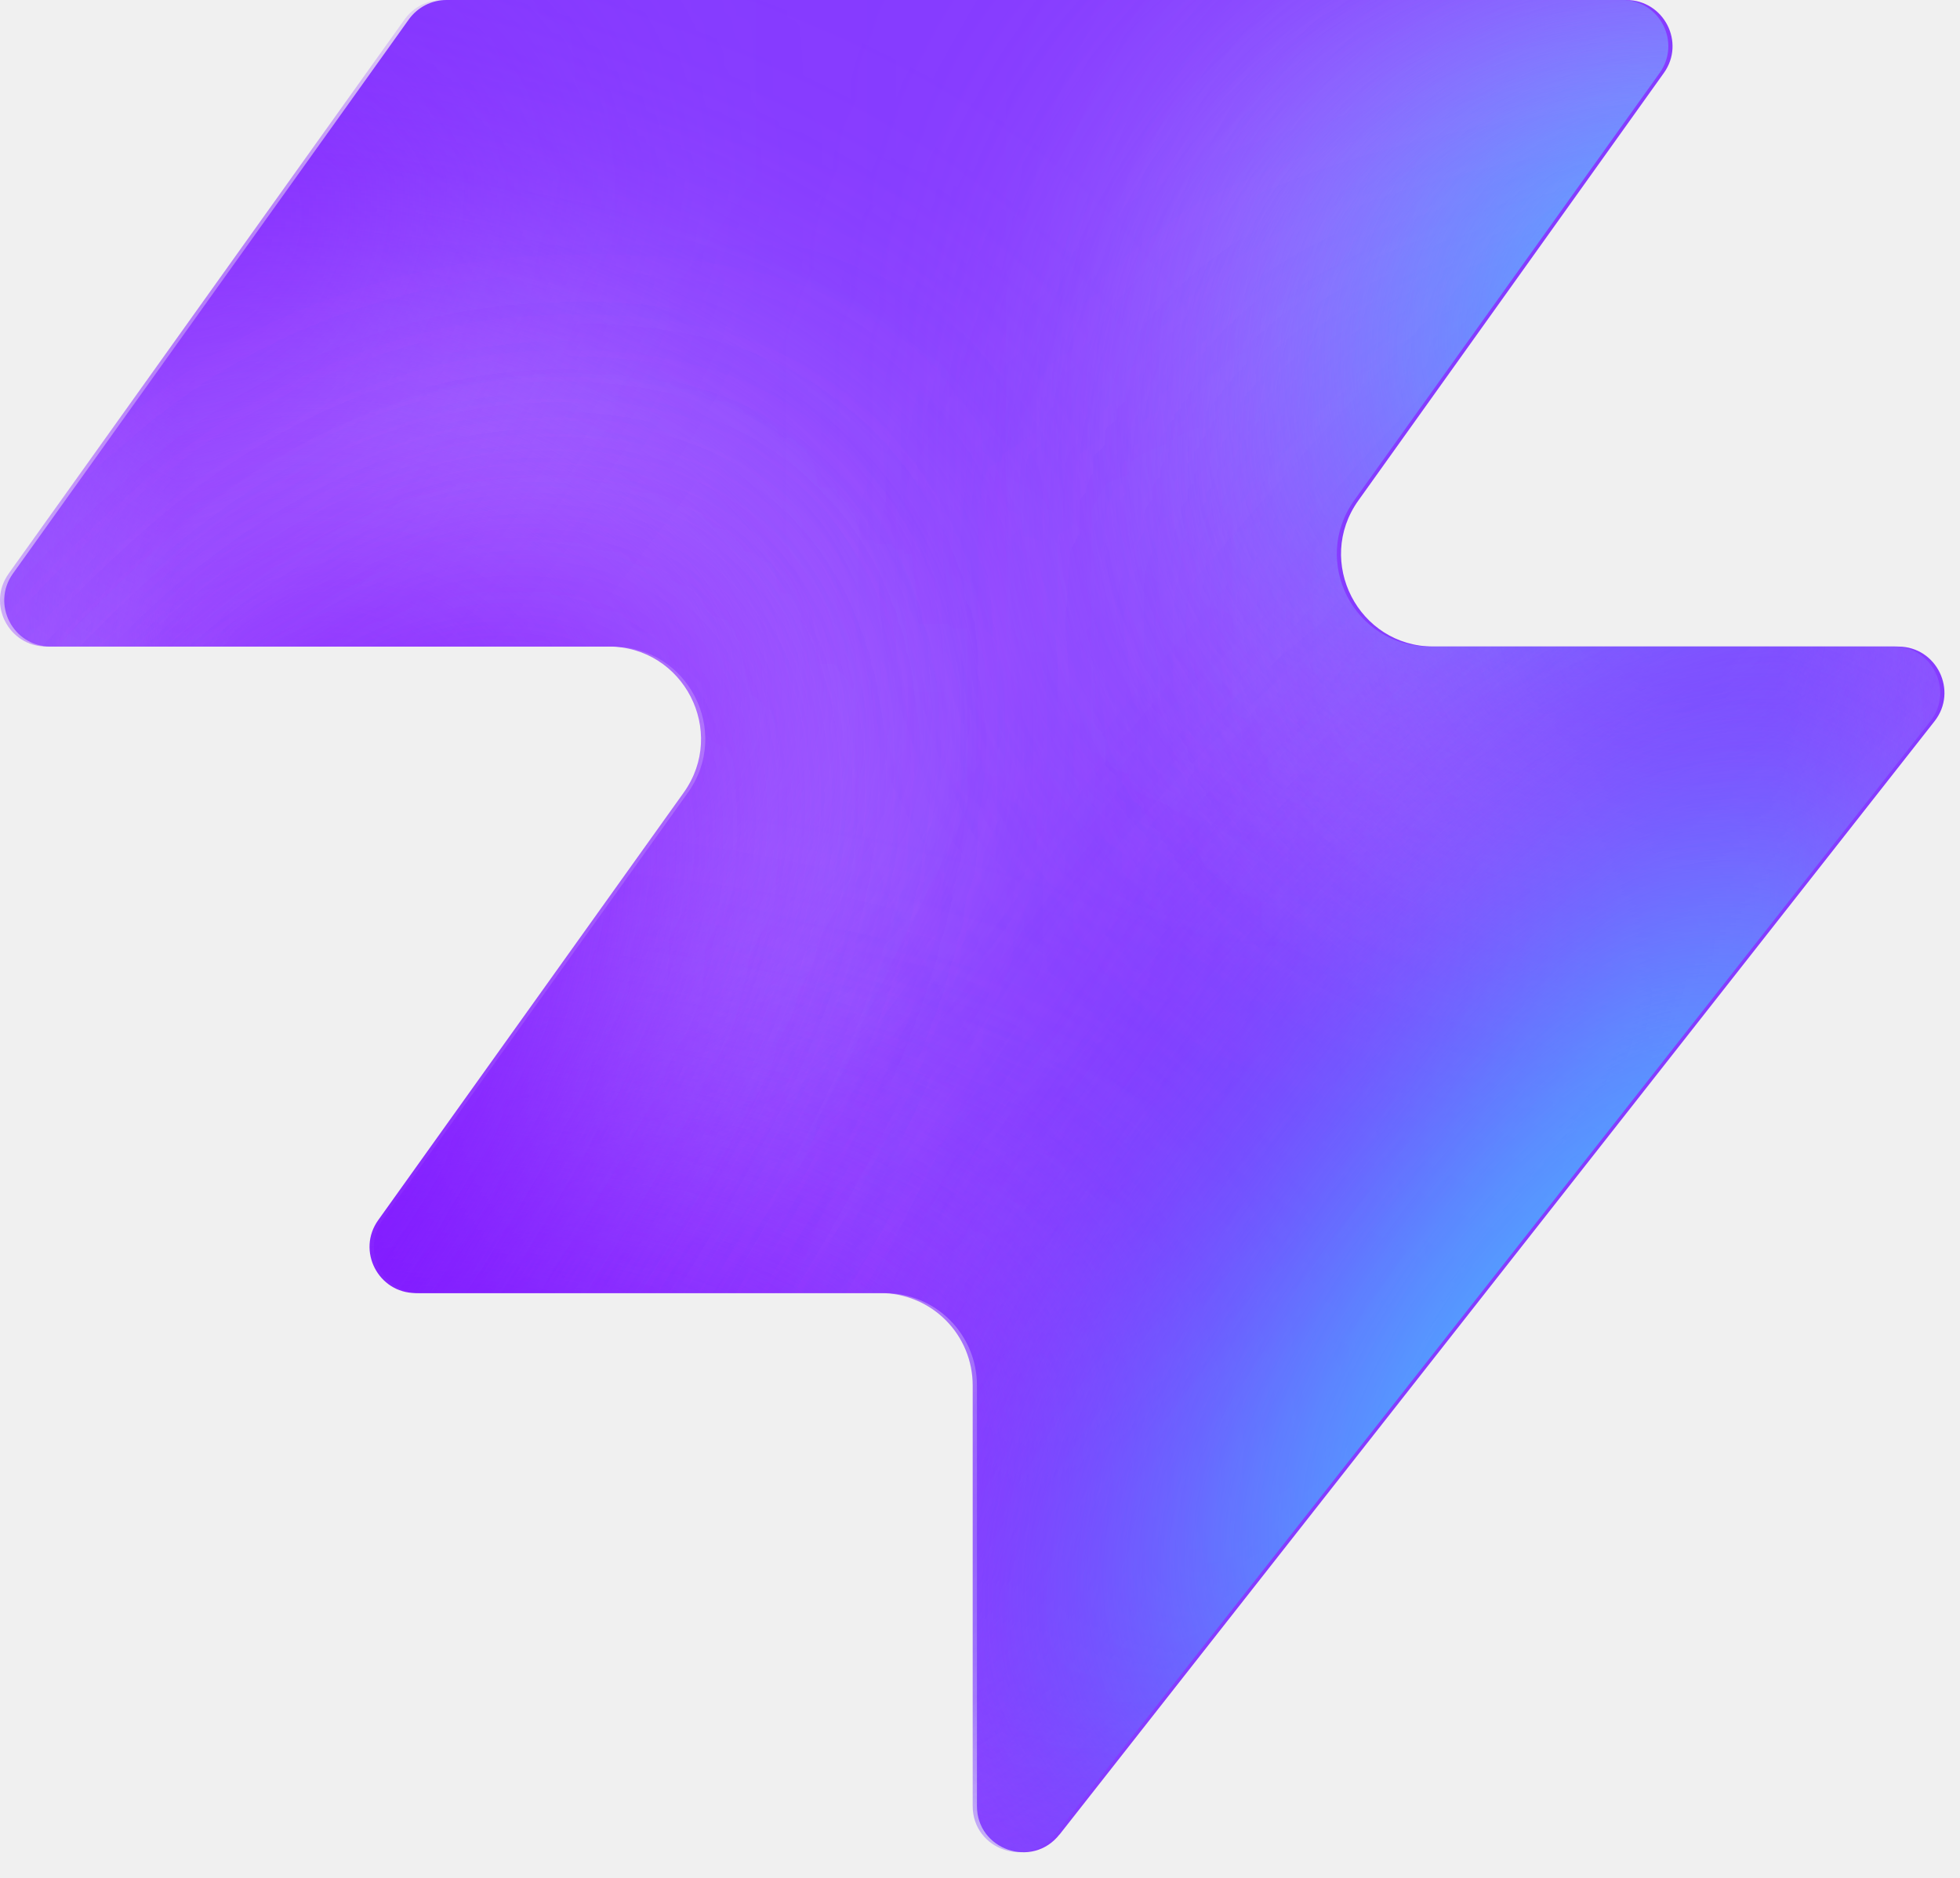
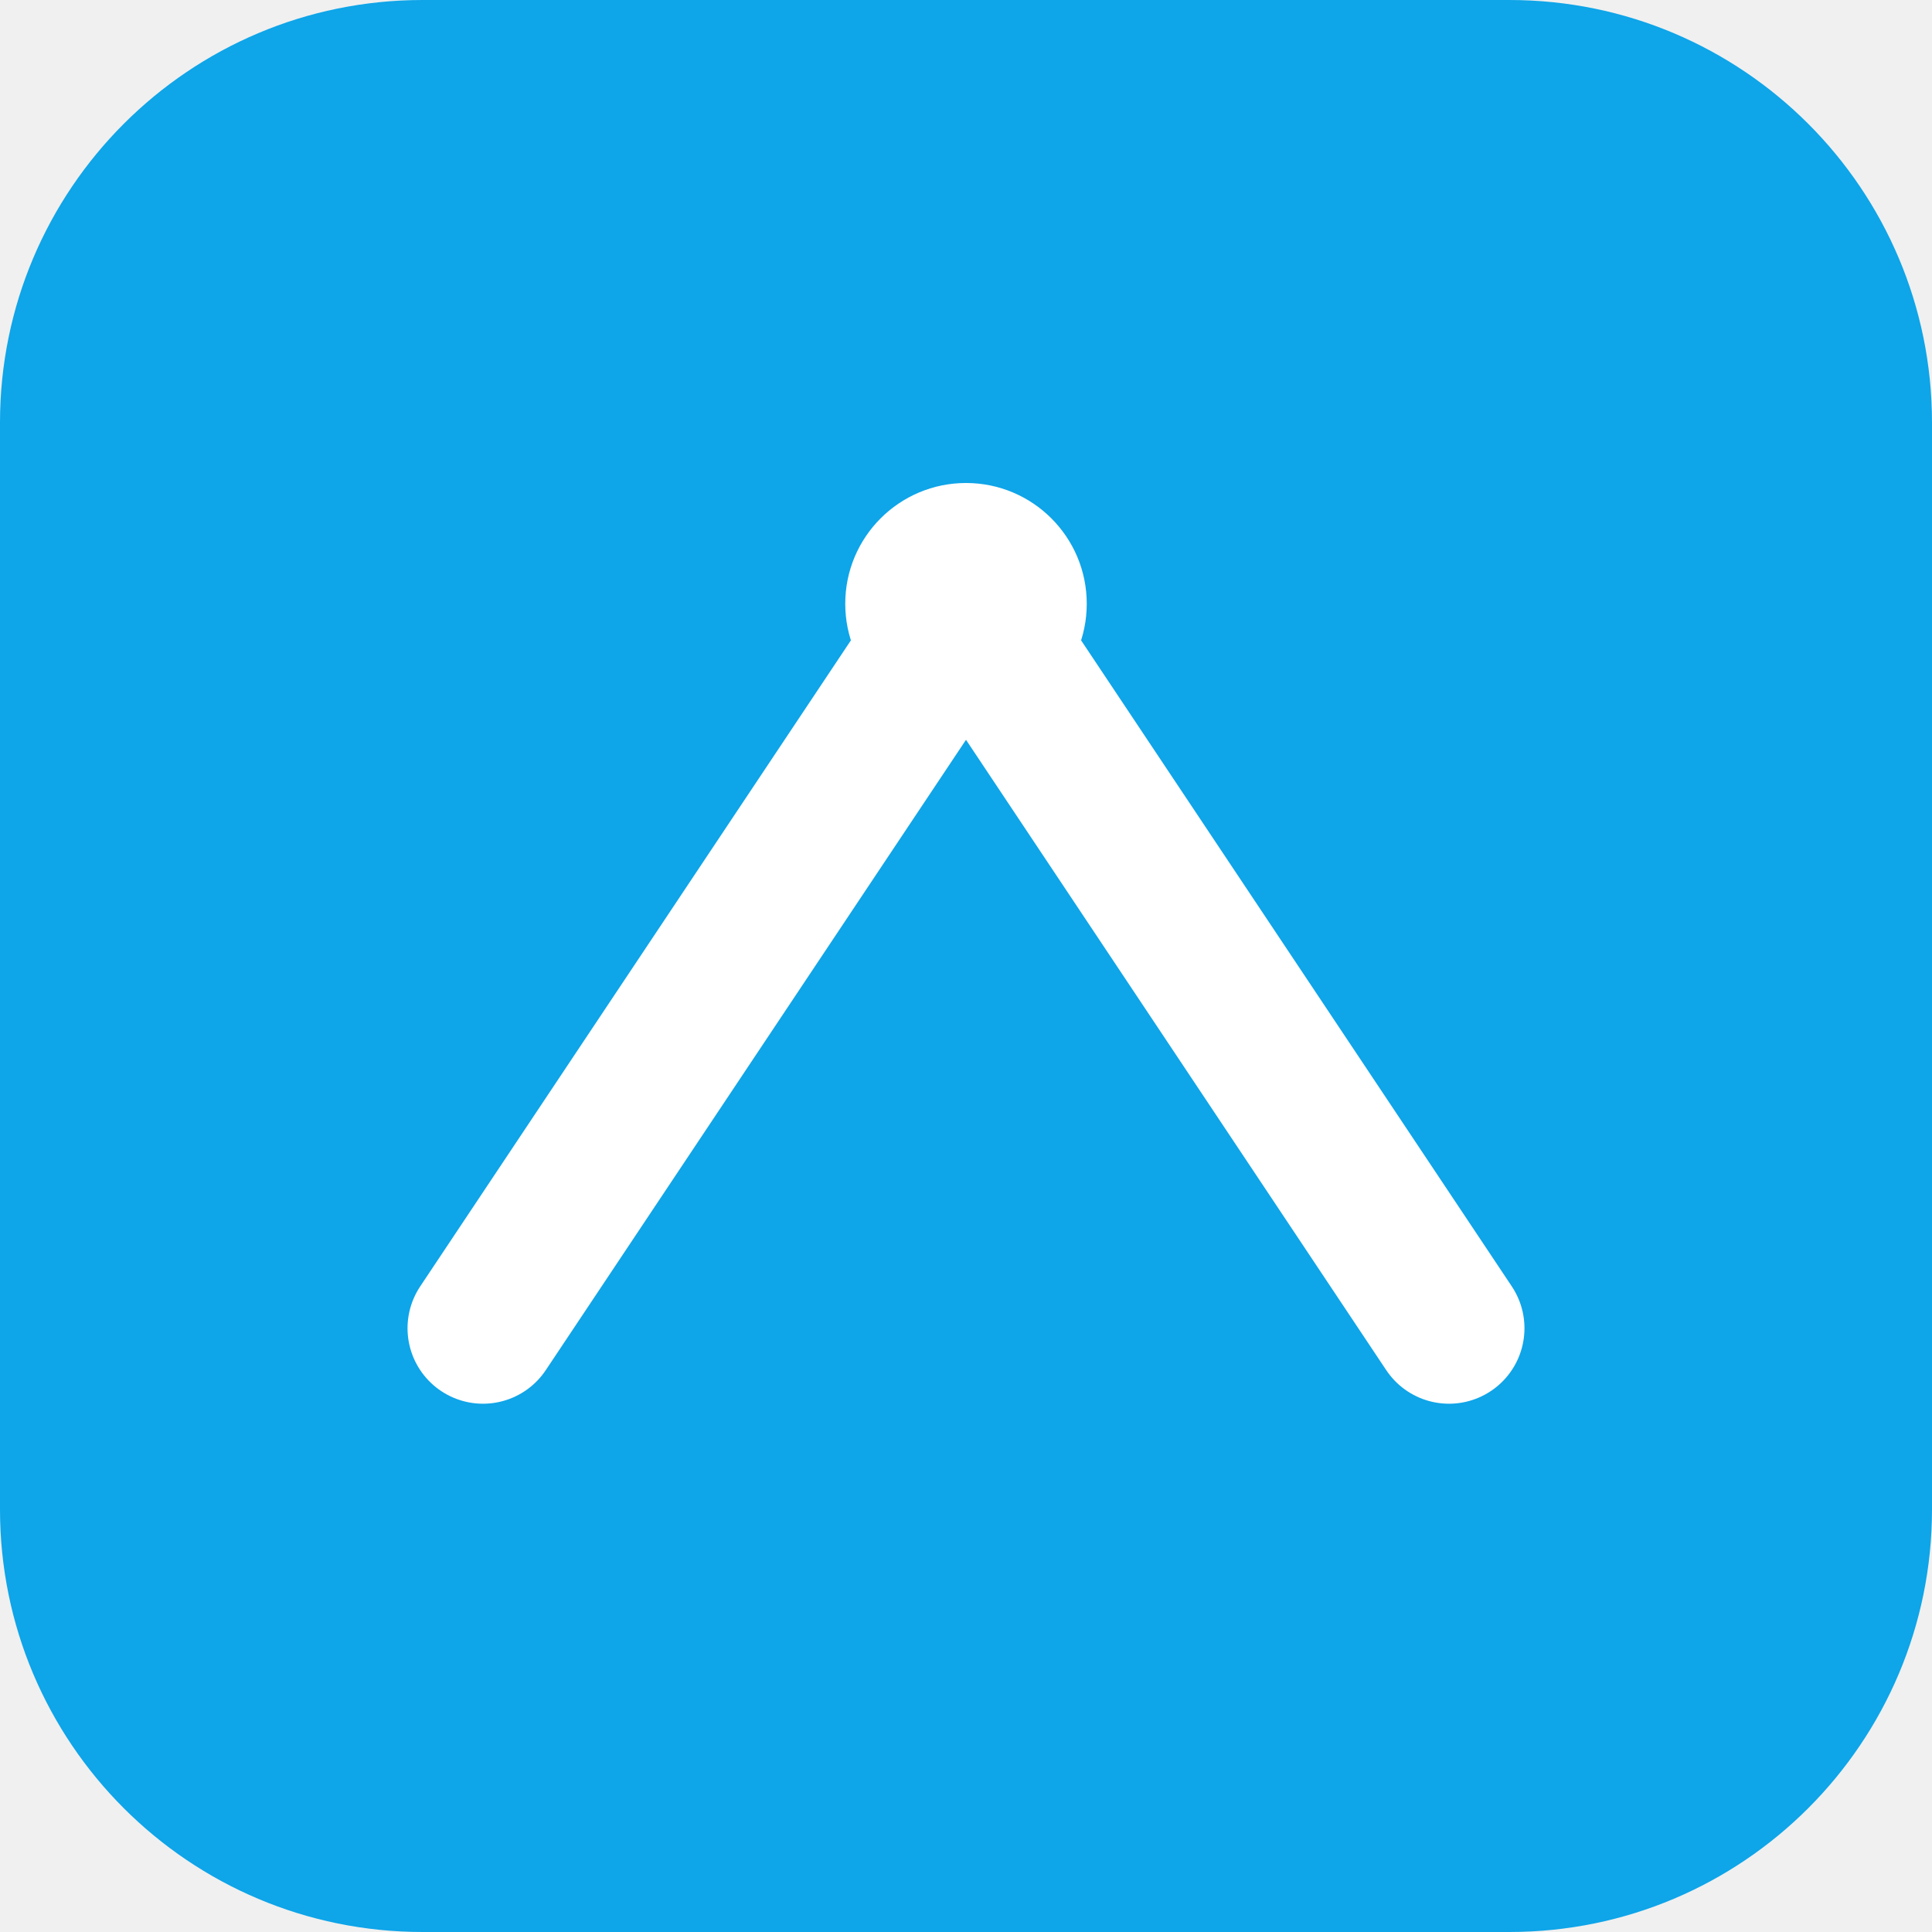
- <svg xmlns="http://www.w3.org/2000/svg" width="48" height="46" fill="none" viewBox="0 0 48 46">
-   <path fill="#863bff" d="M25.946 44.938c-.664.845-2.021.375-2.021-.698V33.937a2.26 2.26 0 0 0-2.262-2.262H10.287c-.92 0-1.456-1.04-.92-1.788l7.48-10.471c1.07-1.497 0-3.578-1.842-3.578H1.237c-.92 0-1.456-1.04-.92-1.788L10.013.474c.214-.297.556-.474.92-.474h28.894c.92 0 1.456 1.04.92 1.788l-7.48 10.471c-1.07 1.498 0 3.579 1.842 3.579h11.377c.943 0 1.473 1.088.89 1.83L25.947 44.94z" style="fill:#863bff;fill:color(display-p3 .525 .23 1);fill-opacity:1" />
-   <mask id="a" width="48" height="46" x="0" y="0" maskUnits="userSpaceOnUse" style="mask-type:alpha">
-     <path fill="#000" d="M25.842 44.938c-.664.844-2.021.375-2.021-.698V33.937a2.26 2.26 0 0 0-2.262-2.262H10.183c-.92 0-1.456-1.04-.92-1.788l7.48-10.471c1.07-1.498 0-3.579-1.842-3.579H1.133c-.92 0-1.456-1.04-.92-1.787L9.91.473c.214-.297.556-.474.92-.474h28.894c.92 0 1.456 1.04.92 1.788l-7.48 10.471c-1.07 1.498 0 3.578 1.842 3.578h11.377c.943 0 1.473 1.088.89 1.832L25.843 44.94z" style="fill:#000;fill-opacity:1" />
-   </mask>
-   <g mask="url(#a)">
-     <g filter="url(#b)">
-       <ellipse cx="5.508" cy="14.704" fill="#ede6ff" rx="5.508" ry="14.704" style="fill:#ede6ff;fill:color(display-p3 .927 .903 1);fill-opacity:1" transform="matrix(.00324 1 1 -.00324 -4.47 31.516)" />
-     </g>
-     <g filter="url(#c)">
-       <ellipse cx="10.399" cy="29.851" fill="#ede6ff" rx="10.399" ry="29.851" style="fill:#ede6ff;fill:color(display-p3 .927 .903 1);fill-opacity:1" transform="matrix(.00324 1 1 -.00324 -39.328 7.883)" />
-     </g>
-     <g filter="url(#d)">
-       <ellipse cx="5.508" cy="30.487" fill="#7e14ff" rx="5.508" ry="30.487" style="fill:#7e14ff;fill:color(display-p3 .492 .077 1);fill-opacity:1" transform="rotate(89.814 -25.913 -14.639)scale(1 -1)" />
-     </g>
-     <g filter="url(#e)">
-       <ellipse cx="5.508" cy="30.599" fill="#7e14ff" rx="5.508" ry="30.599" style="fill:#7e14ff;fill:color(display-p3 .492 .077 1);fill-opacity:1" transform="rotate(89.814 -32.644 -3.334)scale(1 -1)" />
-     </g>
-     <g filter="url(#f)">
-       <ellipse cx="5.508" cy="30.599" fill="#7e14ff" rx="5.508" ry="30.599" style="fill:#7e14ff;fill:color(display-p3 .492 .077 1);fill-opacity:1" transform="matrix(.00324 1 1 -.00324 -34.34 30.47)" />
-     </g>
-     <g filter="url(#g)">
-       <ellipse cx="14.072" cy="22.078" fill="#ede6ff" rx="14.072" ry="22.078" style="fill:#ede6ff;fill:color(display-p3 .927 .903 1);fill-opacity:1" transform="rotate(93.35 24.506 48.493)scale(-1 1)" />
-     </g>
-     <g filter="url(#h)">
-       <ellipse cx="3.47" cy="21.501" fill="#7e14ff" rx="3.47" ry="21.501" style="fill:#7e14ff;fill:color(display-p3 .492 .077 1);fill-opacity:1" transform="rotate(89.009 28.708 47.59)scale(-1 1)" />
-     </g>
-     <g filter="url(#i)">
-       <ellipse cx="3.47" cy="21.501" fill="#7e14ff" rx="3.47" ry="21.501" style="fill:#7e14ff;fill:color(display-p3 .492 .077 1);fill-opacity:1" transform="rotate(89.009 28.708 47.59)scale(-1 1)" />
-     </g>
-     <g filter="url(#j)">
-       <ellipse cx=".387" cy="8.972" fill="#7e14ff" rx="4.407" ry="29.108" style="fill:#7e14ff;fill:color(display-p3 .492 .077 1);fill-opacity:1" transform="rotate(39.51 .387 8.972)" />
-     </g>
-     <g filter="url(#k)">
-       <ellipse cx="47.523" cy="-6.092" fill="#7e14ff" rx="4.407" ry="29.108" style="fill:#7e14ff;fill:color(display-p3 .492 .077 1);fill-opacity:1" transform="rotate(37.892 47.523 -6.092)" />
-     </g>
-     <g filter="url(#l)">
-       <ellipse cx="41.412" cy="6.333" fill="#47bfff" rx="5.971" ry="9.665" style="fill:#47bfff;fill:color(display-p3 .28 .748 1);fill-opacity:1" transform="rotate(37.892 41.412 6.333)" />
-     </g>
-     <g filter="url(#m)">
-       <ellipse cx="-1.879" cy="38.332" fill="#7e14ff" rx="4.407" ry="29.108" style="fill:#7e14ff;fill:color(display-p3 .492 .077 1);fill-opacity:1" transform="rotate(37.892 -1.88 38.332)" />
-     </g>
-     <g filter="url(#n)">
-       <ellipse cx="-1.879" cy="38.332" fill="#7e14ff" rx="4.407" ry="29.108" style="fill:#7e14ff;fill:color(display-p3 .492 .077 1);fill-opacity:1" transform="rotate(37.892 -1.88 38.332)" />
-     </g>
-     <g filter="url(#o)">
-       <ellipse cx="35.651" cy="29.907" fill="#7e14ff" rx="4.407" ry="29.108" style="fill:#7e14ff;fill:color(display-p3 .492 .077 1);fill-opacity:1" transform="rotate(37.892 35.651 29.907)" />
-     </g>
-     <g filter="url(#p)">
-       <ellipse cx="38.418" cy="32.4" fill="#47bfff" rx="5.971" ry="15.297" style="fill:#47bfff;fill:color(display-p3 .28 .748 1);fill-opacity:1" transform="rotate(37.892 38.418 32.4)" />
-     </g>
-   </g>
-   <defs>
-     <filter id="b" width="60.045" height="41.654" x="-19.77" y="16.149" color-interpolation-filters="sRGB" filterUnits="userSpaceOnUse">
-       <feFlood flood-opacity="0" result="BackgroundImageFix" />
-       <feBlend in="SourceGraphic" in2="BackgroundImageFix" result="shape" />
-       <feGaussianBlur result="effect1_foregroundBlur_2002_17158" stdDeviation="7.659" />
-     </filter>
-     <filter id="c" width="90.34" height="51.437" x="-54.613" y="-7.533" color-interpolation-filters="sRGB" filterUnits="userSpaceOnUse">
-       <feFlood flood-opacity="0" result="BackgroundImageFix" />
-       <feBlend in="SourceGraphic" in2="BackgroundImageFix" result="shape" />
-       <feGaussianBlur result="effect1_foregroundBlur_2002_17158" stdDeviation="7.659" />
-     </filter>
-     <filter id="d" width="79.355" height="29.4" x="-49.64" y="2.03" color-interpolation-filters="sRGB" filterUnits="userSpaceOnUse">
-       <feFlood flood-opacity="0" result="BackgroundImageFix" />
-       <feBlend in="SourceGraphic" in2="BackgroundImageFix" result="shape" />
-       <feGaussianBlur result="effect1_foregroundBlur_2002_17158" stdDeviation="4.596" />
-     </filter>
-     <filter id="e" width="79.579" height="29.4" x="-45.045" y="20.029" color-interpolation-filters="sRGB" filterUnits="userSpaceOnUse">
-       <feFlood flood-opacity="0" result="BackgroundImageFix" />
-       <feBlend in="SourceGraphic" in2="BackgroundImageFix" result="shape" />
-       <feGaussianBlur result="effect1_foregroundBlur_2002_17158" stdDeviation="4.596" />
-     </filter>
-     <filter id="f" width="79.579" height="29.4" x="-43.513" y="21.178" color-interpolation-filters="sRGB" filterUnits="userSpaceOnUse">
-       <feFlood flood-opacity="0" result="BackgroundImageFix" />
-       <feBlend in="SourceGraphic" in2="BackgroundImageFix" result="shape" />
-       <feGaussianBlur result="effect1_foregroundBlur_2002_17158" stdDeviation="4.596" />
-     </filter>
-     <filter id="g" width="74.749" height="58.852" x="15.756" y="-17.901" color-interpolation-filters="sRGB" filterUnits="userSpaceOnUse">
-       <feFlood flood-opacity="0" result="BackgroundImageFix" />
-       <feBlend in="SourceGraphic" in2="BackgroundImageFix" result="shape" />
-       <feGaussianBlur result="effect1_foregroundBlur_2002_17158" stdDeviation="7.659" />
-     </filter>
-     <filter id="h" width="61.377" height="25.362" x="23.548" y="2.284" color-interpolation-filters="sRGB" filterUnits="userSpaceOnUse">
-       <feFlood flood-opacity="0" result="BackgroundImageFix" />
-       <feBlend in="SourceGraphic" in2="BackgroundImageFix" result="shape" />
-       <feGaussianBlur result="effect1_foregroundBlur_2002_17158" stdDeviation="4.596" />
-     </filter>
-     <filter id="i" width="61.377" height="25.362" x="23.548" y="2.284" color-interpolation-filters="sRGB" filterUnits="userSpaceOnUse">
-       <feFlood flood-opacity="0" result="BackgroundImageFix" />
-       <feBlend in="SourceGraphic" in2="BackgroundImageFix" result="shape" />
-       <feGaussianBlur result="effect1_foregroundBlur_2002_17158" stdDeviation="4.596" />
-     </filter>
-     <filter id="j" width="56.045" height="63.649" x="-27.636" y="-22.853" color-interpolation-filters="sRGB" filterUnits="userSpaceOnUse">
-       <feFlood flood-opacity="0" result="BackgroundImageFix" />
-       <feBlend in="SourceGraphic" in2="BackgroundImageFix" result="shape" />
-       <feGaussianBlur result="effect1_foregroundBlur_2002_17158" stdDeviation="4.596" />
-     </filter>
-     <filter id="k" width="54.814" height="64.646" x="20.116" y="-38.415" color-interpolation-filters="sRGB" filterUnits="userSpaceOnUse">
-       <feFlood flood-opacity="0" result="BackgroundImageFix" />
-       <feBlend in="SourceGraphic" in2="BackgroundImageFix" result="shape" />
-       <feGaussianBlur result="effect1_foregroundBlur_2002_17158" stdDeviation="4.596" />
-     </filter>
-     <filter id="l" width="33.541" height="35.313" x="24.641" y="-11.323" color-interpolation-filters="sRGB" filterUnits="userSpaceOnUse">
-       <feFlood flood-opacity="0" result="BackgroundImageFix" />
-       <feBlend in="SourceGraphic" in2="BackgroundImageFix" result="shape" />
-       <feGaussianBlur result="effect1_foregroundBlur_2002_17158" stdDeviation="4.596" />
-     </filter>
-     <filter id="m" width="54.814" height="64.646" x="-29.286" y="6.009" color-interpolation-filters="sRGB" filterUnits="userSpaceOnUse">
-       <feFlood flood-opacity="0" result="BackgroundImageFix" />
-       <feBlend in="SourceGraphic" in2="BackgroundImageFix" result="shape" />
-       <feGaussianBlur result="effect1_foregroundBlur_2002_17158" stdDeviation="4.596" />
-     </filter>
-     <filter id="n" width="54.814" height="64.646" x="-29.286" y="6.009" color-interpolation-filters="sRGB" filterUnits="userSpaceOnUse">
-       <feFlood flood-opacity="0" result="BackgroundImageFix" />
-       <feBlend in="SourceGraphic" in2="BackgroundImageFix" result="shape" />
-       <feGaussianBlur result="effect1_foregroundBlur_2002_17158" stdDeviation="4.596" />
-     </filter>
-     <filter id="o" width="54.814" height="64.646" x="8.244" y="-2.416" color-interpolation-filters="sRGB" filterUnits="userSpaceOnUse">
-       <feFlood flood-opacity="0" result="BackgroundImageFix" />
-       <feBlend in="SourceGraphic" in2="BackgroundImageFix" result="shape" />
-       <feGaussianBlur result="effect1_foregroundBlur_2002_17158" stdDeviation="4.596" />
-     </filter>
-     <filter id="p" width="39.409" height="43.623" x="18.713" y="10.588" color-interpolation-filters="sRGB" filterUnits="userSpaceOnUse">
-       <feFlood flood-opacity="0" result="BackgroundImageFix" />
-       <feBlend in="SourceGraphic" in2="BackgroundImageFix" result="shape" />
-       <feGaussianBlur result="effect1_foregroundBlur_2002_17158" stdDeviation="4.596" />
-     </filter>
-   </defs>
+ <svg xmlns="http://www.w3.org/2000/svg" viewBox="0 0 32 32">
+   <rect width="32" height="32" rx="7" fill="#0ea5e9" />
+   <path d="M8 22 L16 10 L24 22" stroke="#fff" stroke-width="2.5" fill="none" stroke-linecap="round" stroke-linejoin="round" />
+   <circle cx="16" cy="10" r="2" fill="#fff" />
</svg>
